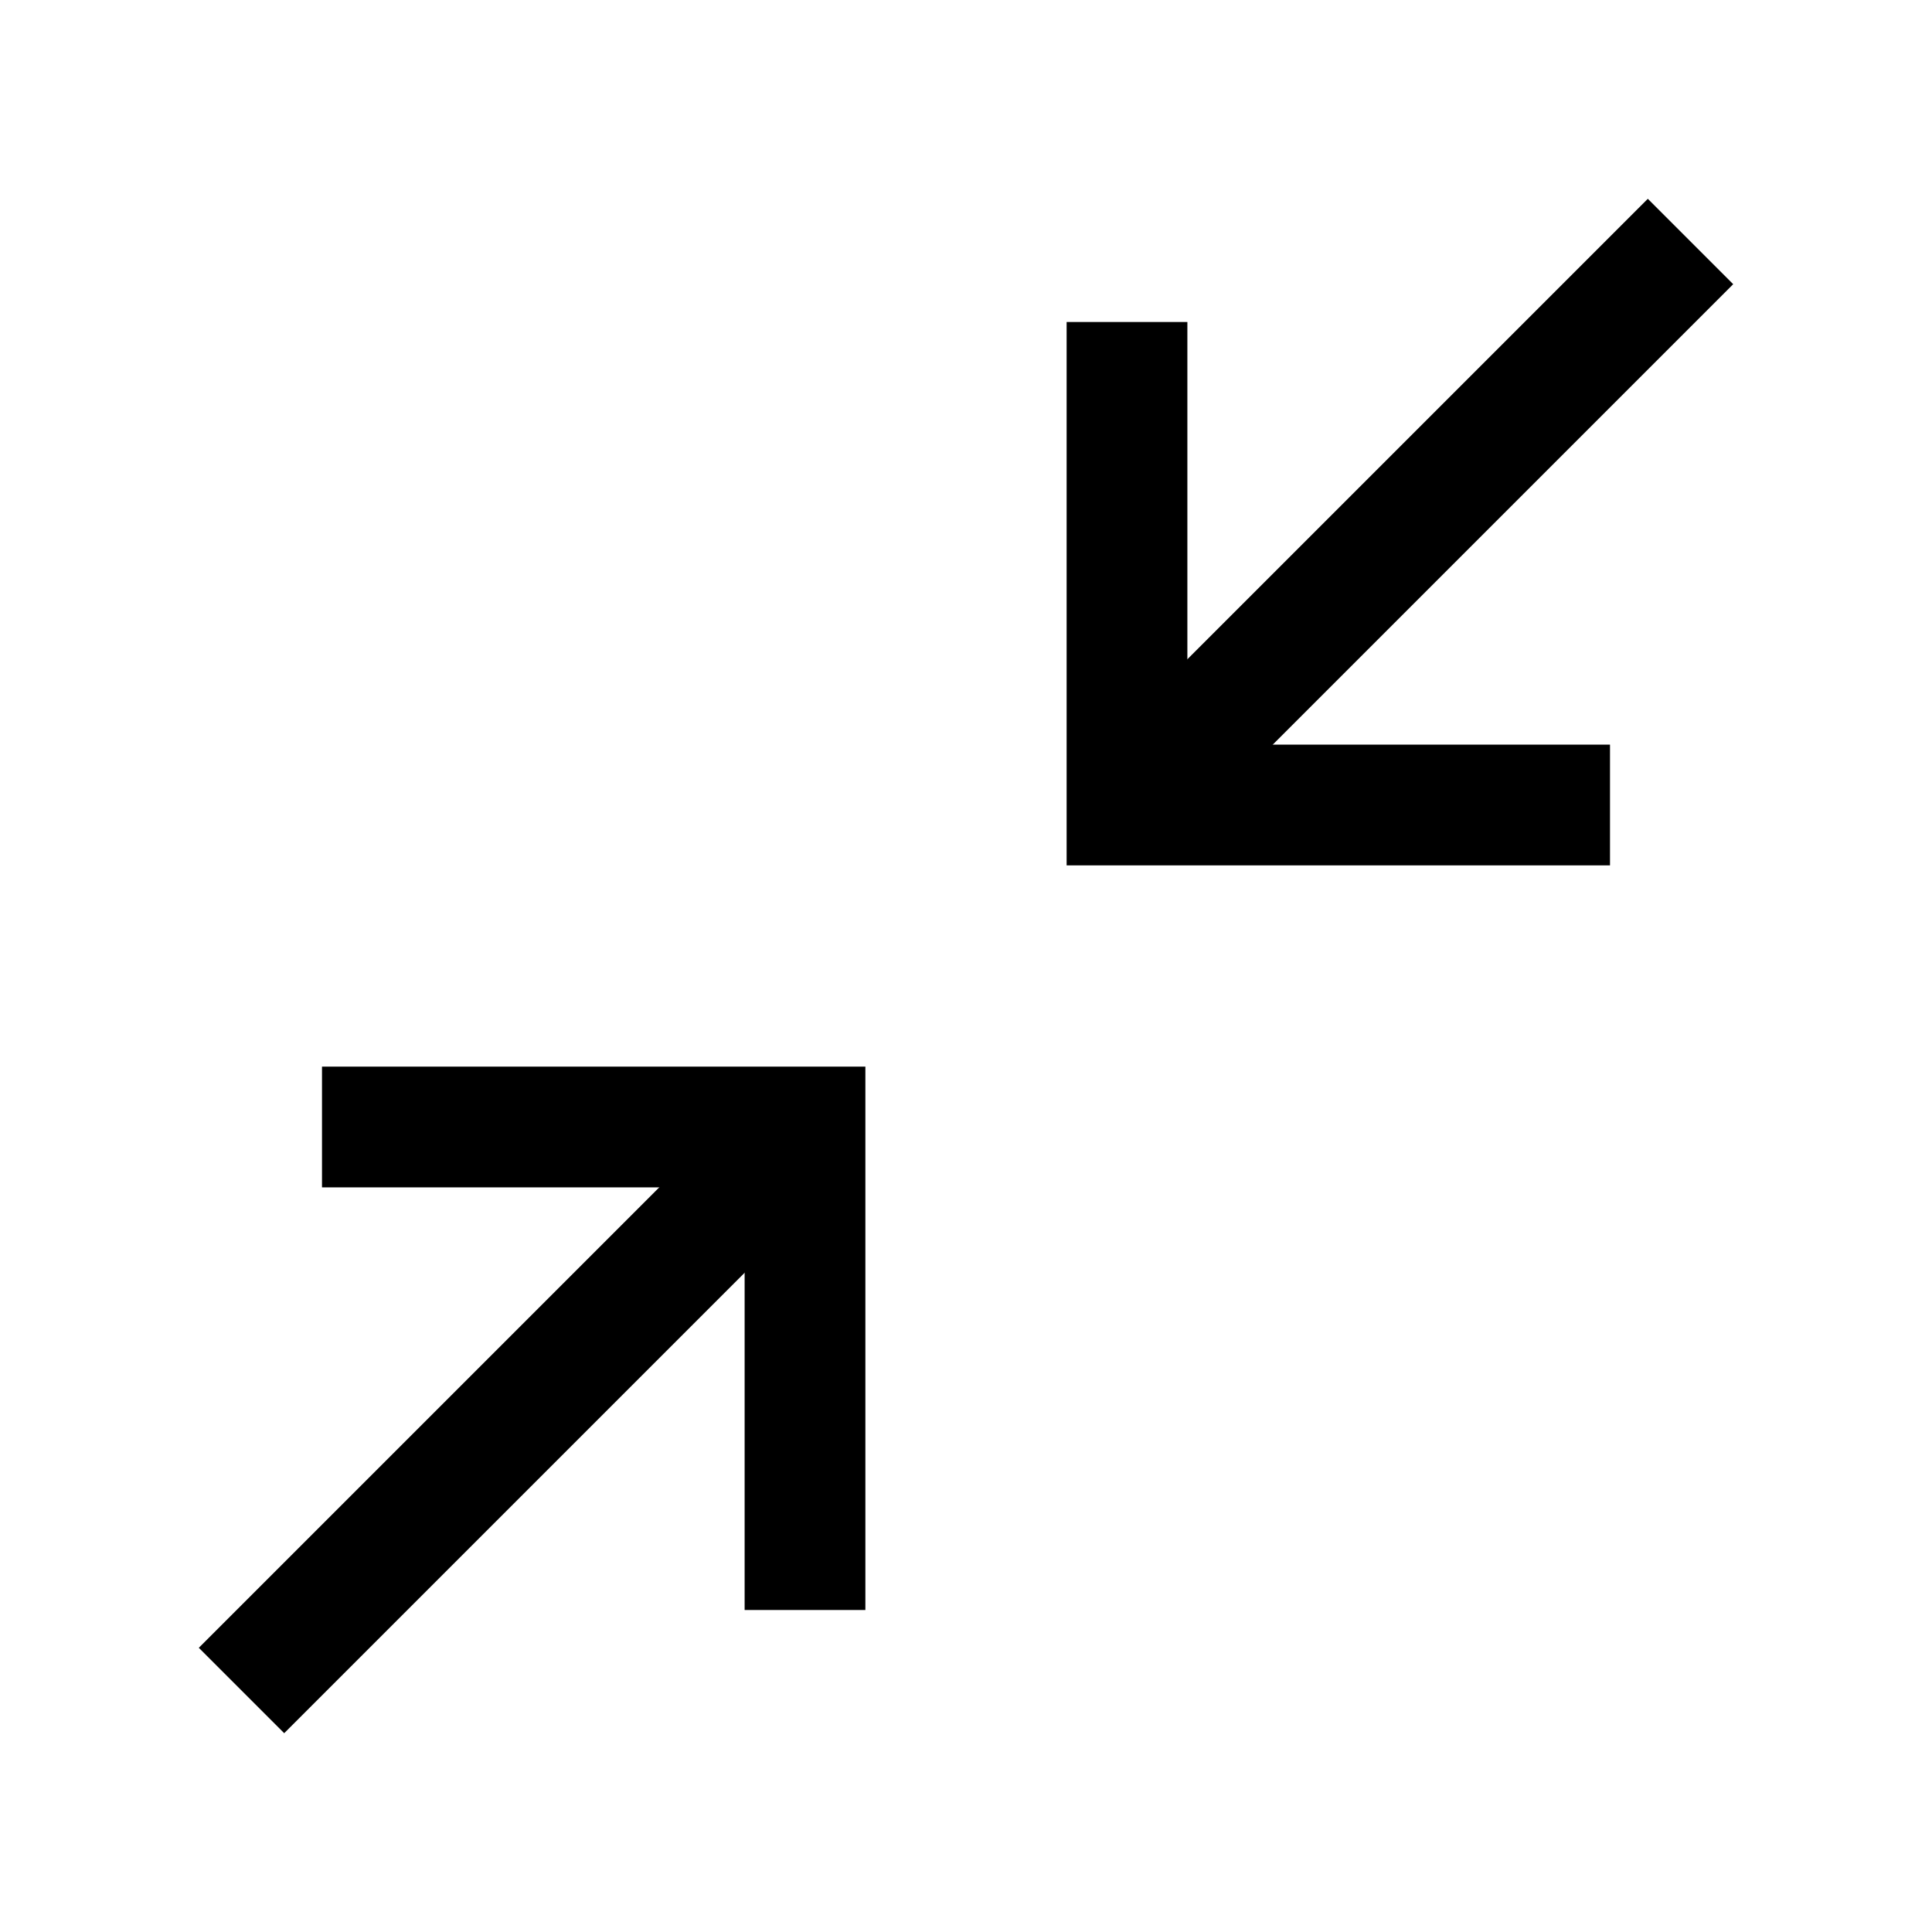
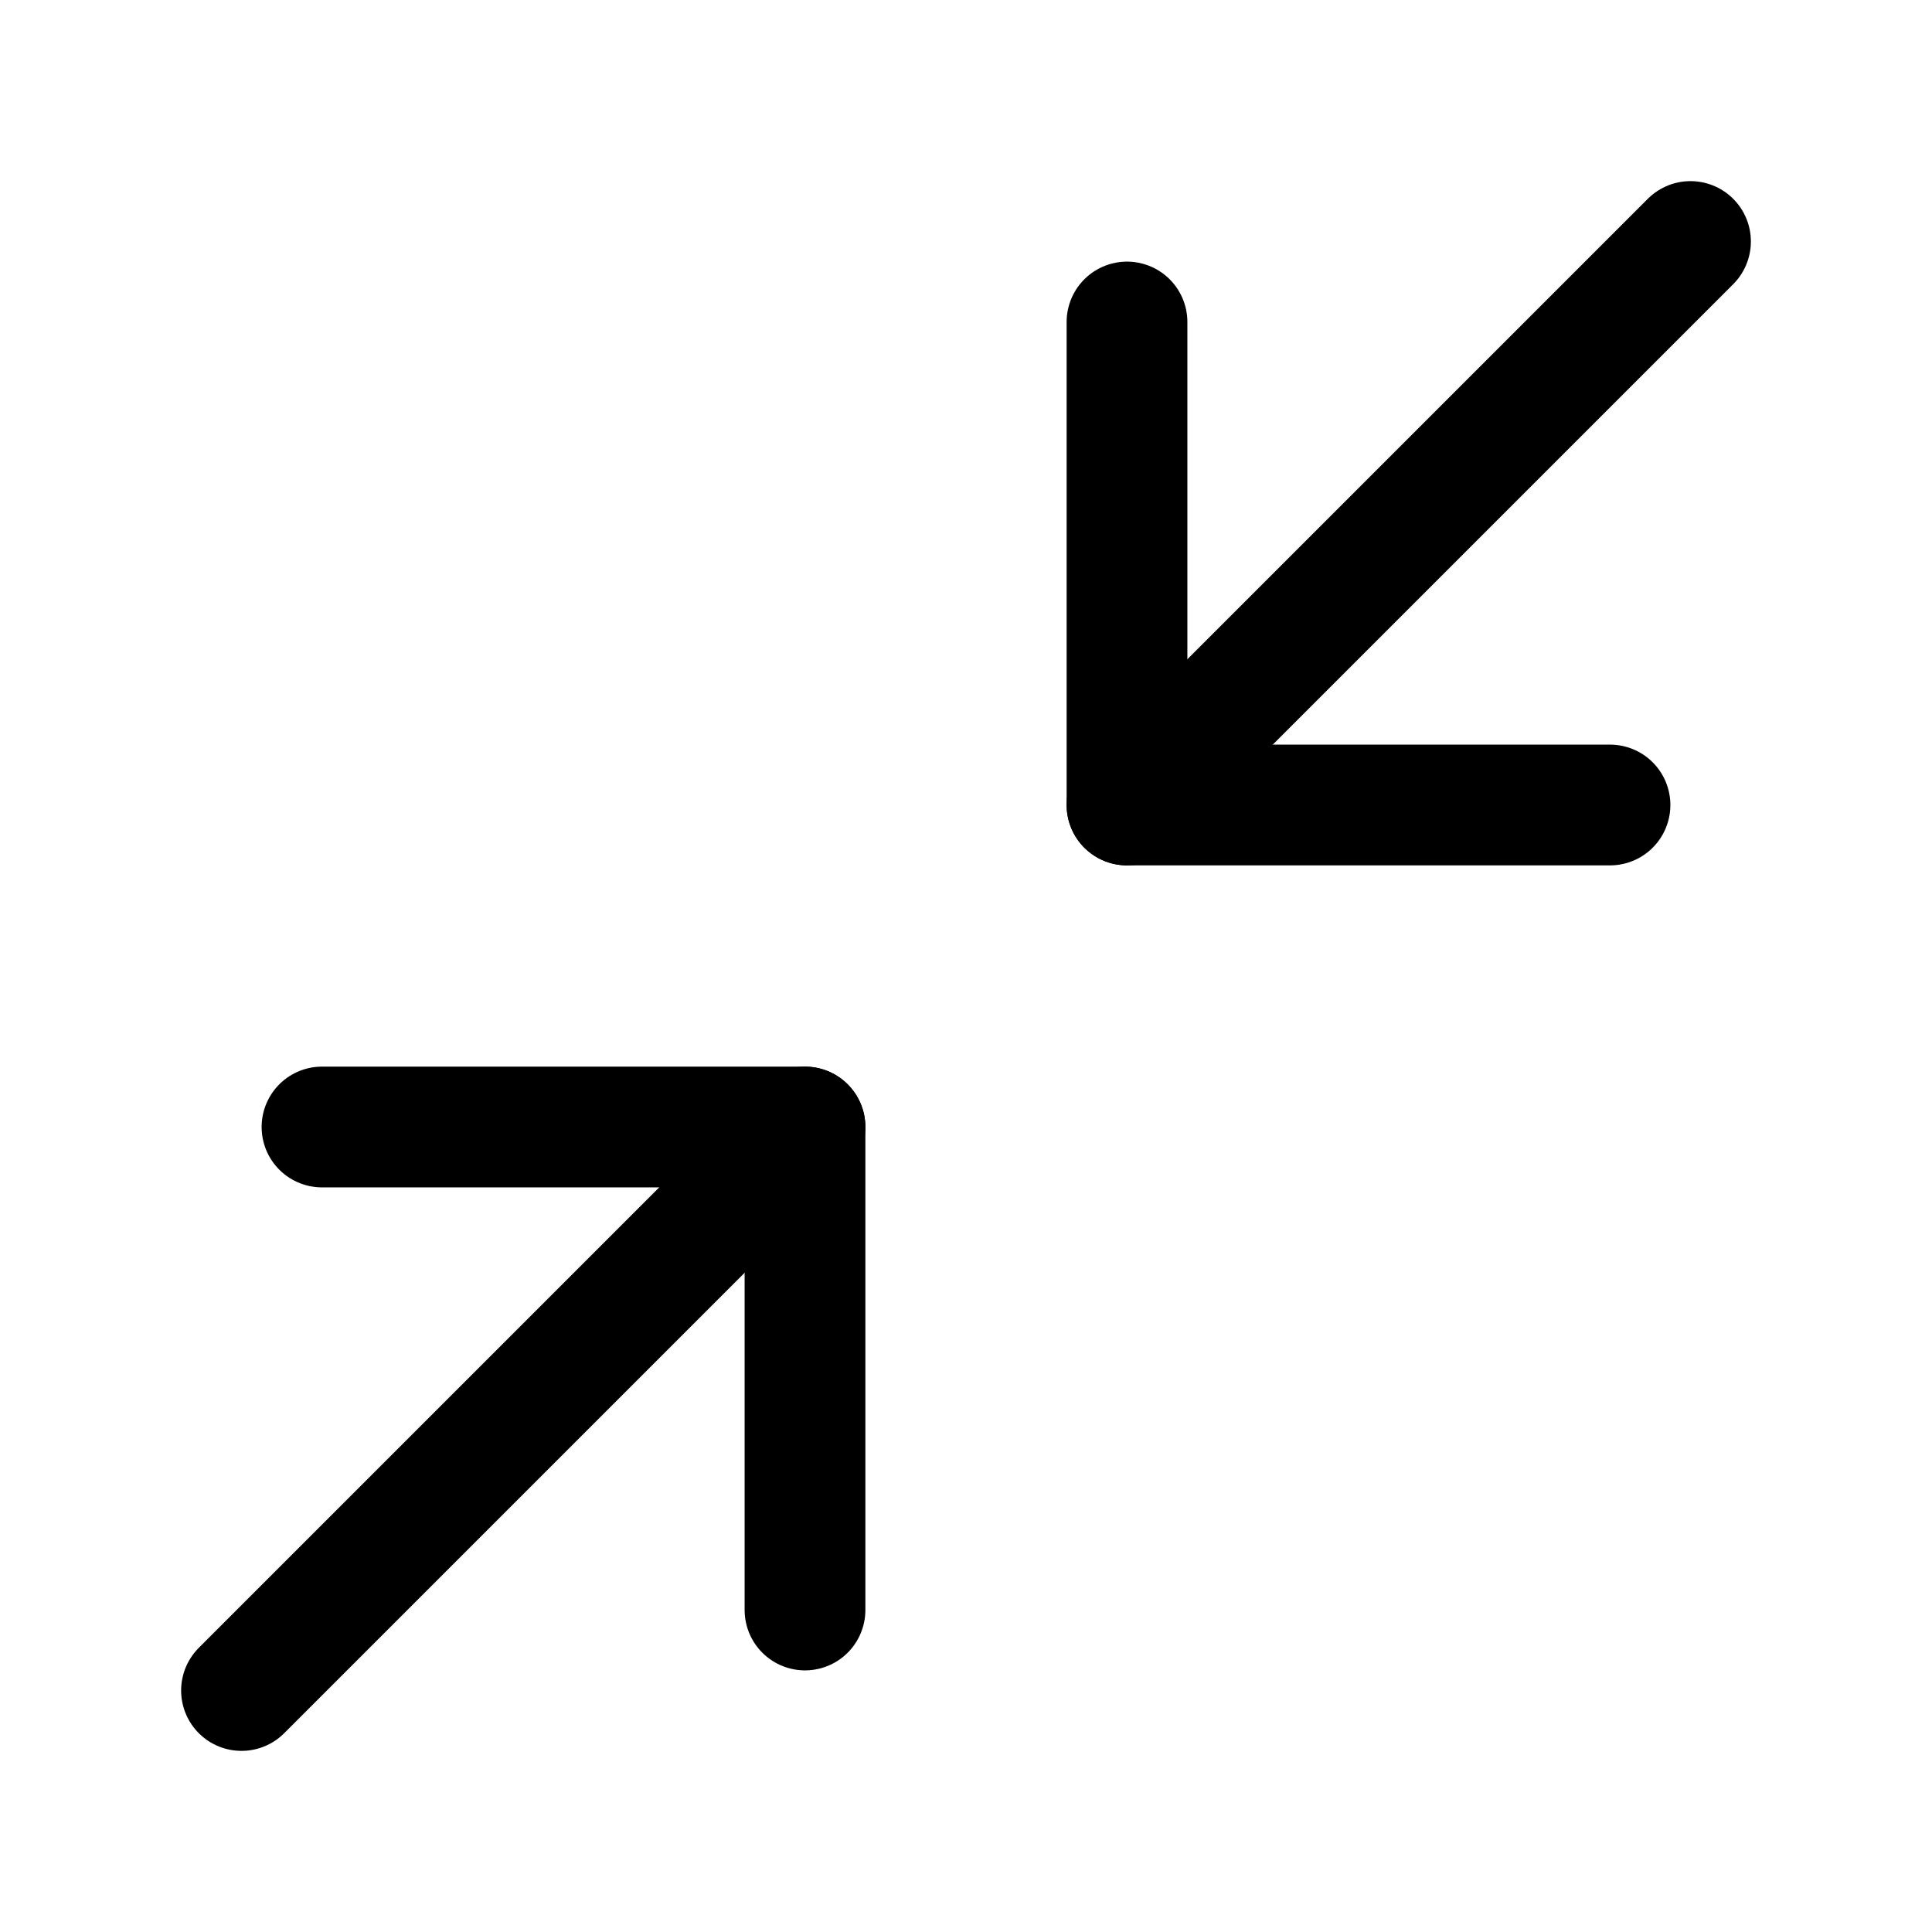
<svg xmlns="http://www.w3.org/2000/svg" fill="none" viewBox="0 0 24 24" stroke-width="1.5" stroke="currentColor" class="size-6">
-   <polyline points="4 14 10 14 10 20" />
-   <polyline points="20 10 14 10 14 4" />
-   <line x1="14" y1="10" x2="21" y2="3" />
-   <line x1="3" y1="21" x2="10" y2="14" />
+   <polyline stroke-linecap="round" stroke-linejoin="round" points="4 14 10 14 10 20" />
+   <polyline stroke-linecap="round" stroke-linejoin="round" points="20 10 14 10 14 4" />
+   <line stroke-linecap="round" stroke-linejoin="round" x1="14" y1="10" x2="21" y2="3" />
+   <line stroke-linecap="round" stroke-linejoin="round" x1="3" y1="21" x2="10" y2="14" />
</svg>
